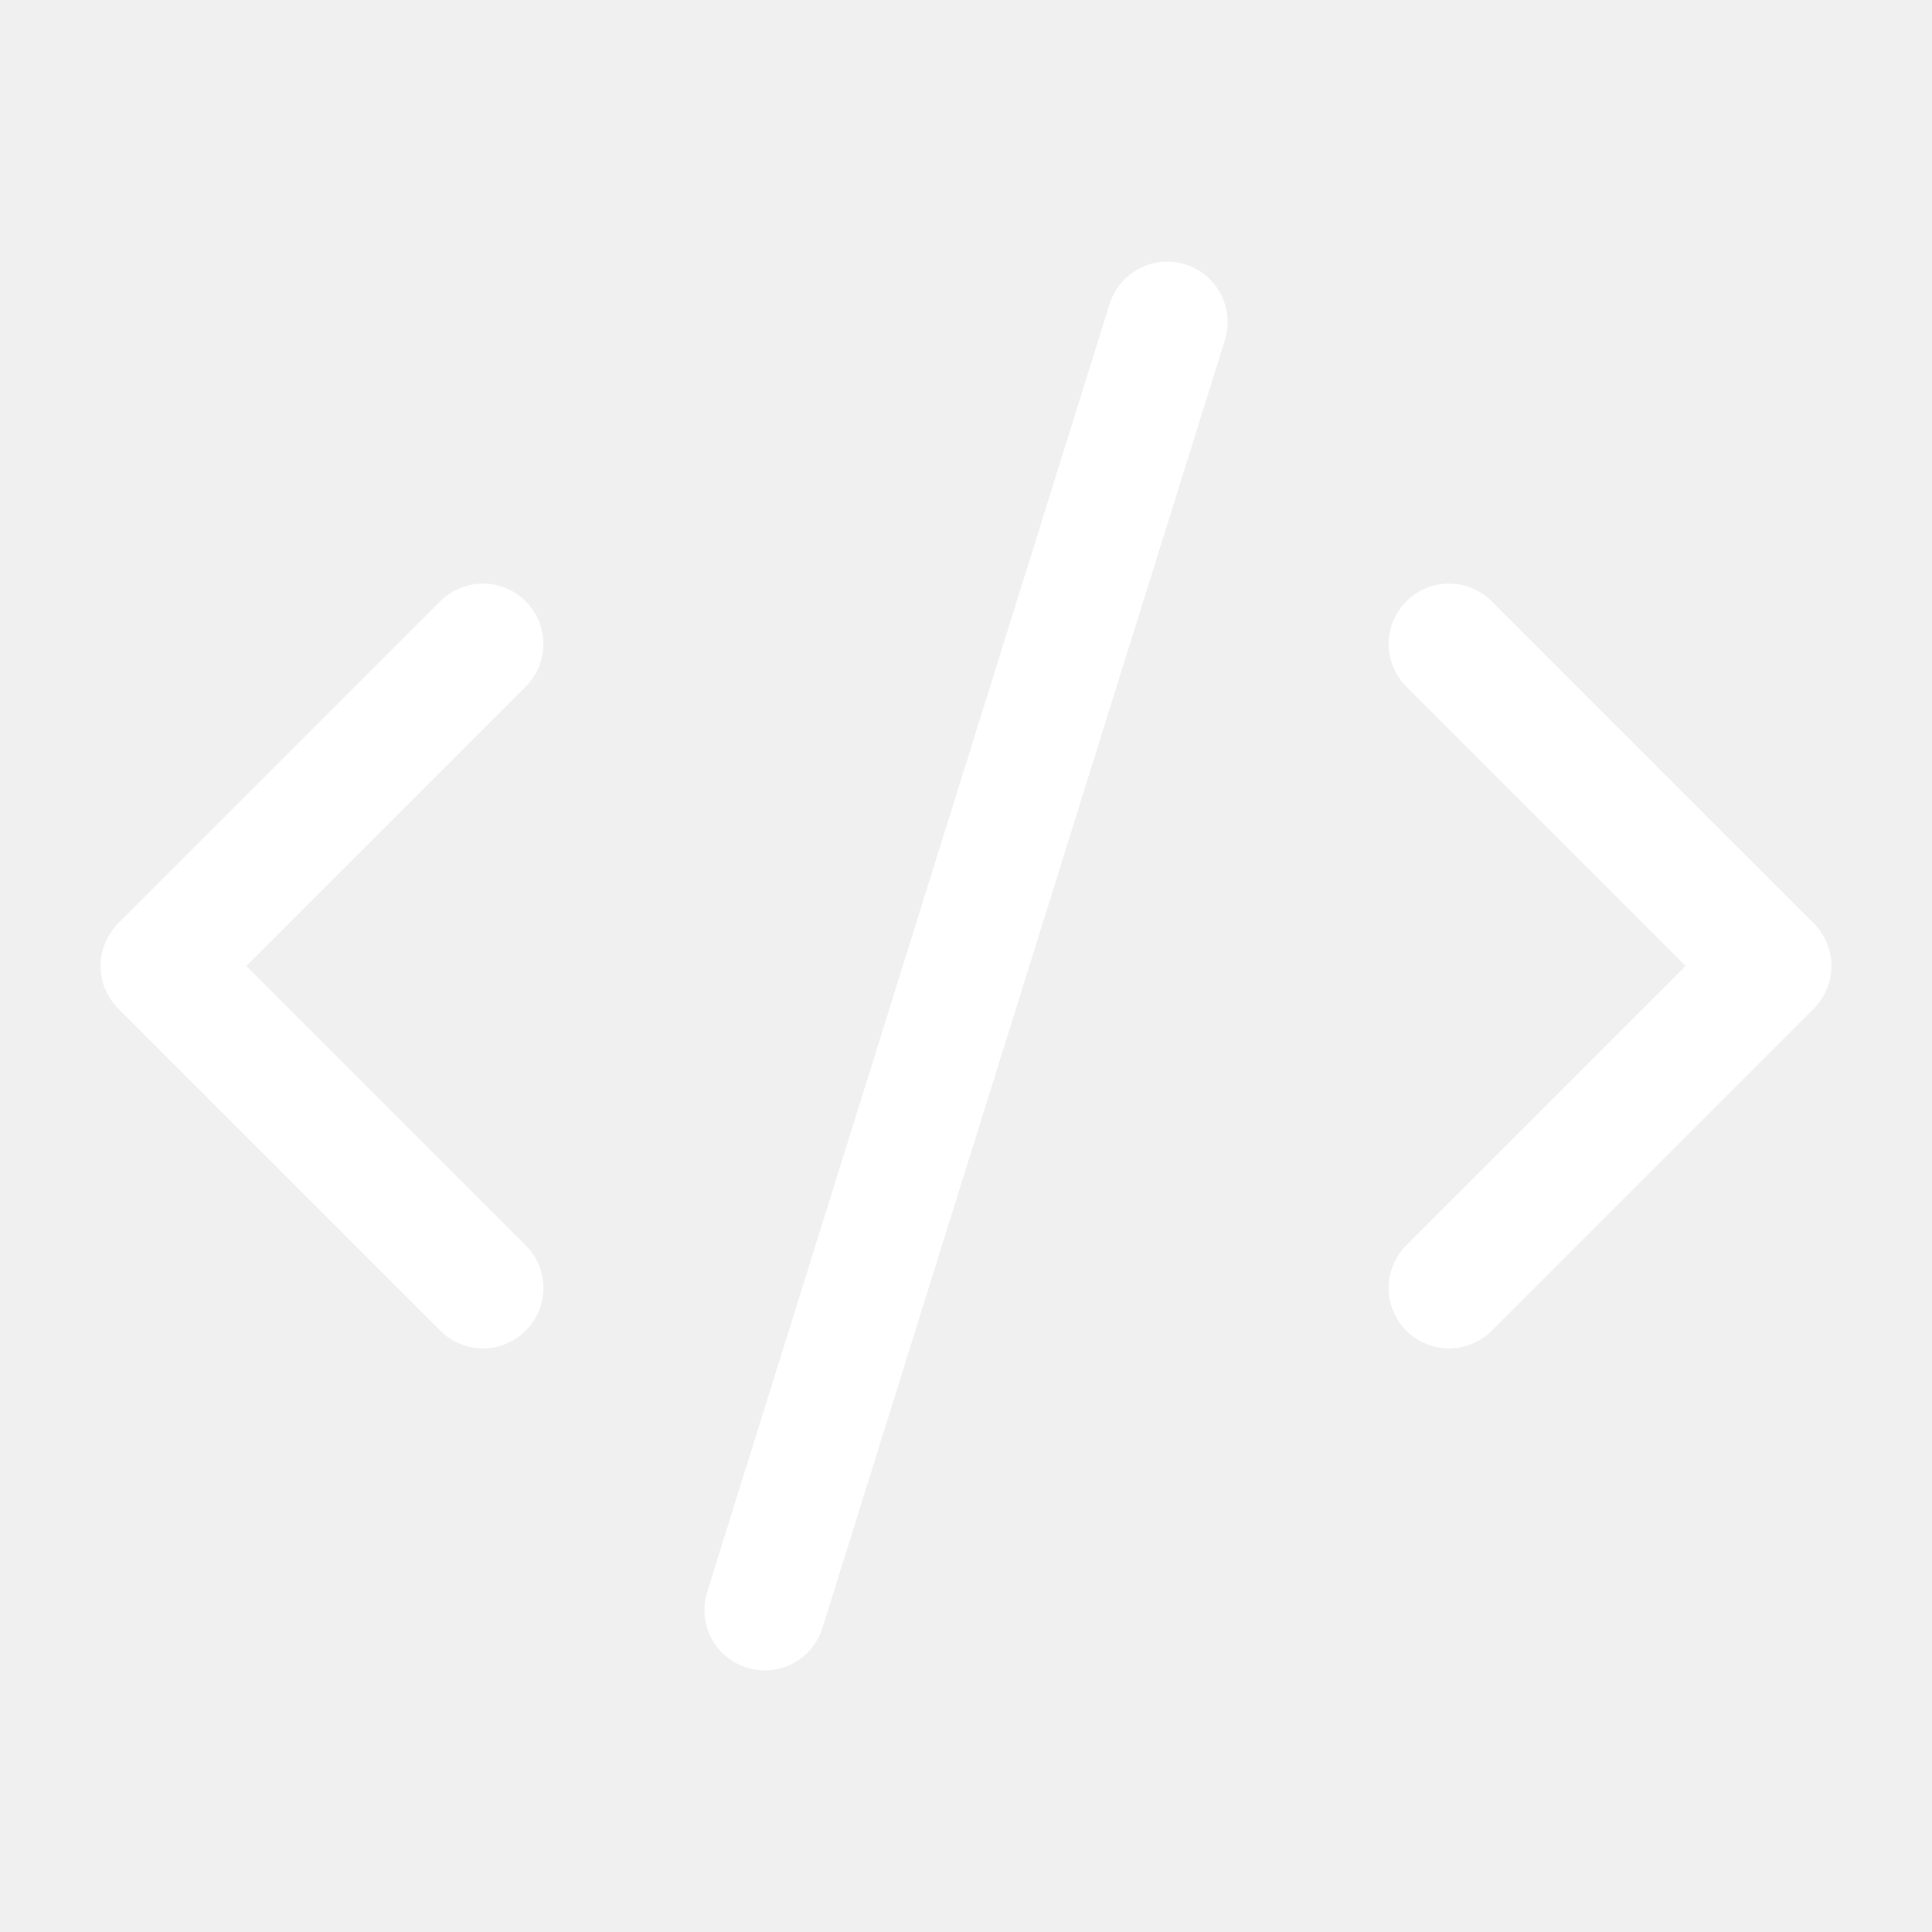
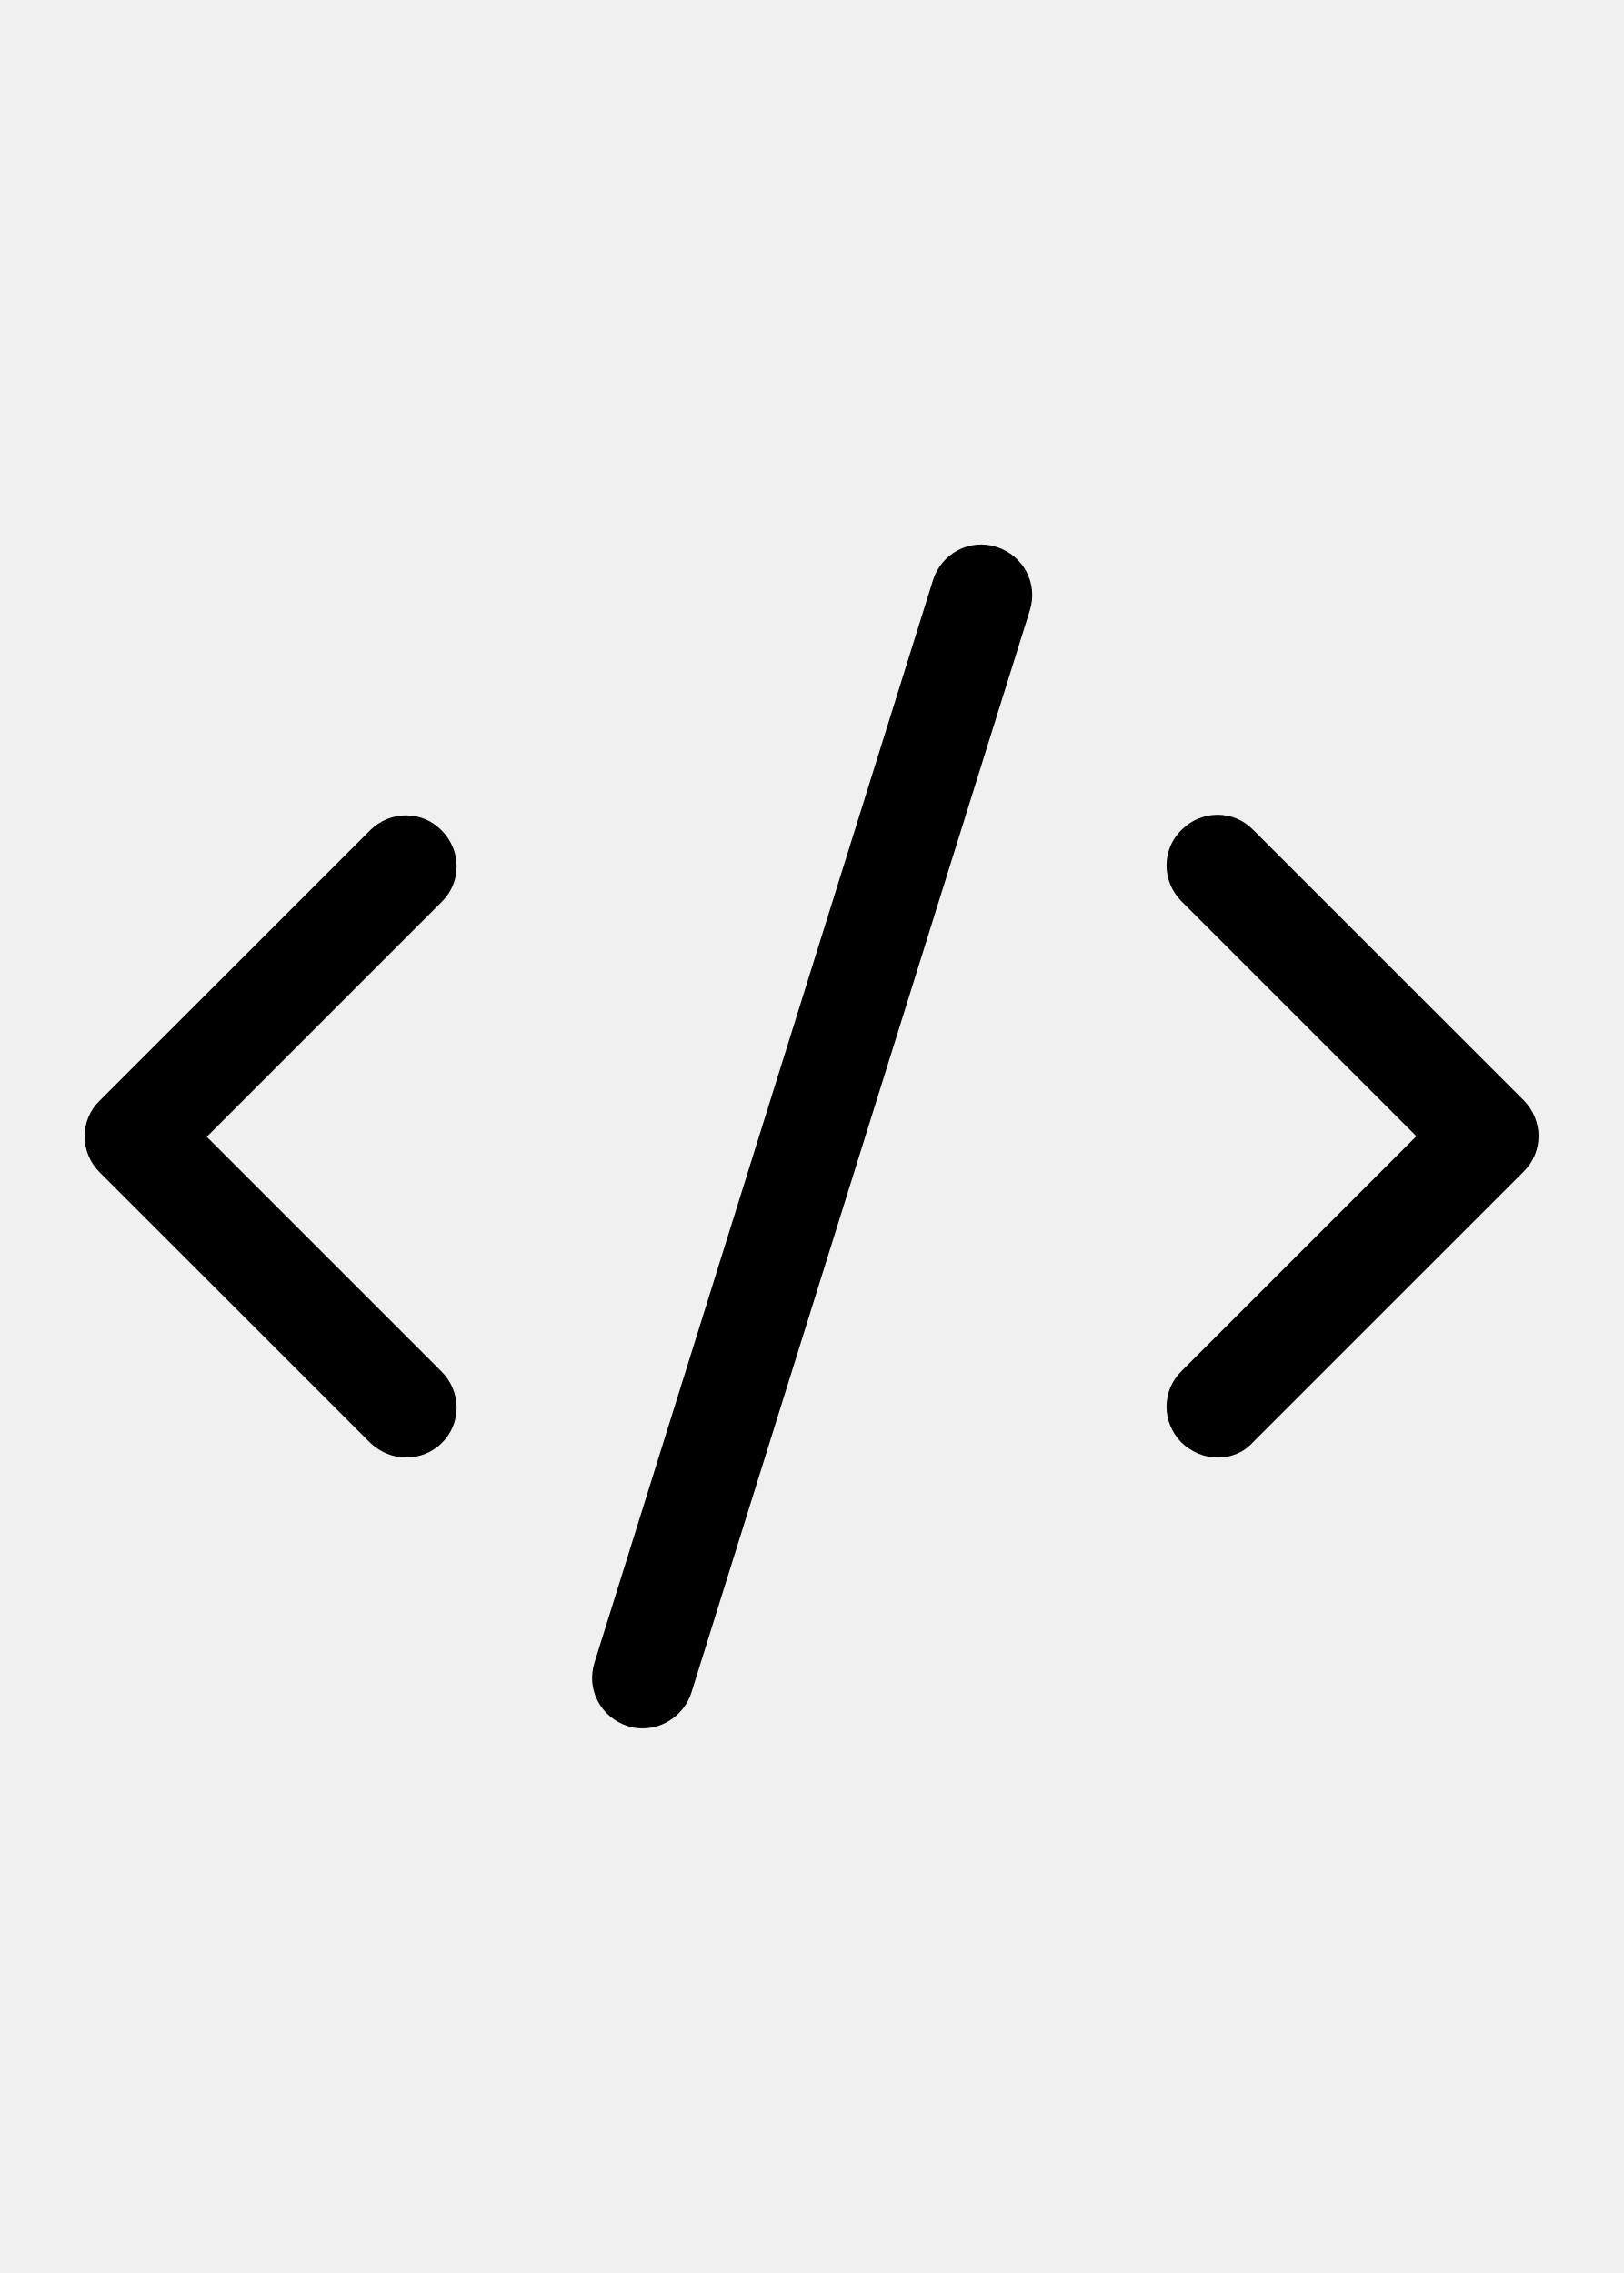
- <svg xmlns="http://www.w3.org/2000/svg" width="100%" height="100%" viewBox="0 0 64 64" version="1.1" xml:space="preserve" style="fill-rule:evenodd;clip-rule:evenodd;stroke-linecap:round;stroke-linejoin:round;">
-   <path d="M48,42.667l10.667,-10.667l-10.667,-10.667" style="fill:none;fill-rule:nonzero;stroke:#fff;stroke-width:4px;" />
-   <path d="M16,21.333l-10.667,10.667l10.667,10.667" style="fill:none;fill-rule:nonzero;stroke:#fff;stroke-width:4px;" />
-   <path d="M38.667,10.667l-13.333,42.667" style="fill:none;fill-rule:nonzero;stroke:#fff;stroke-width:4px;" />
+ <svg xmlns="http://www.w3.org/2000/svg" version="1.1" id="Layer_1" x="0px" y="0px" viewBox="0 0 283.5 396.9" style="enable-background:new 0 0 283.5 396.9;" xml:space="preserve">
+   <path d="M212.6,254.5c-2.3,0-4.5-0.9-6.3-2.6c-3.5-3.5-3.5-9.1,0-12.5l41-41l-41-41c-3.5-3.5-3.5-9.1,0-12.5c3.5-3.5,9.1-3.5,12.5,0  l47.2,47.2c3.5,3.5,3.5,9.1,0,12.5l-47.2,47.2C217.1,253.7,214.9,254.5,212.6,254.5z" />
+   <path d="M70.9,254.5c-2.3,0-4.5-0.9-6.3-2.6l-47.2-47.2c-3.5-3.5-3.5-9.1,0-12.5l47.2-47.2c3.5-3.5,9.1-3.5,12.5,0  c3.5,3.5,3.5,9.1,0,12.5l-41,41l41,41c3.5,3.5,3.5,9.1,0,12.5C75.4,253.7,73.1,254.5,70.9,254.5z" />
+   <path d="M112.2,301.8c-0.9,0-1.8-0.1-2.6-0.4c-4.7-1.5-7.3-6.4-5.8-11.1l59.1-189c1.5-4.7,6.4-7.3,11.1-5.8  c4.7,1.5,7.3,6.4,5.8,11.1l-59.1,189C119.5,299.3,116,301.8,112.2,301.8z" />
</svg>
